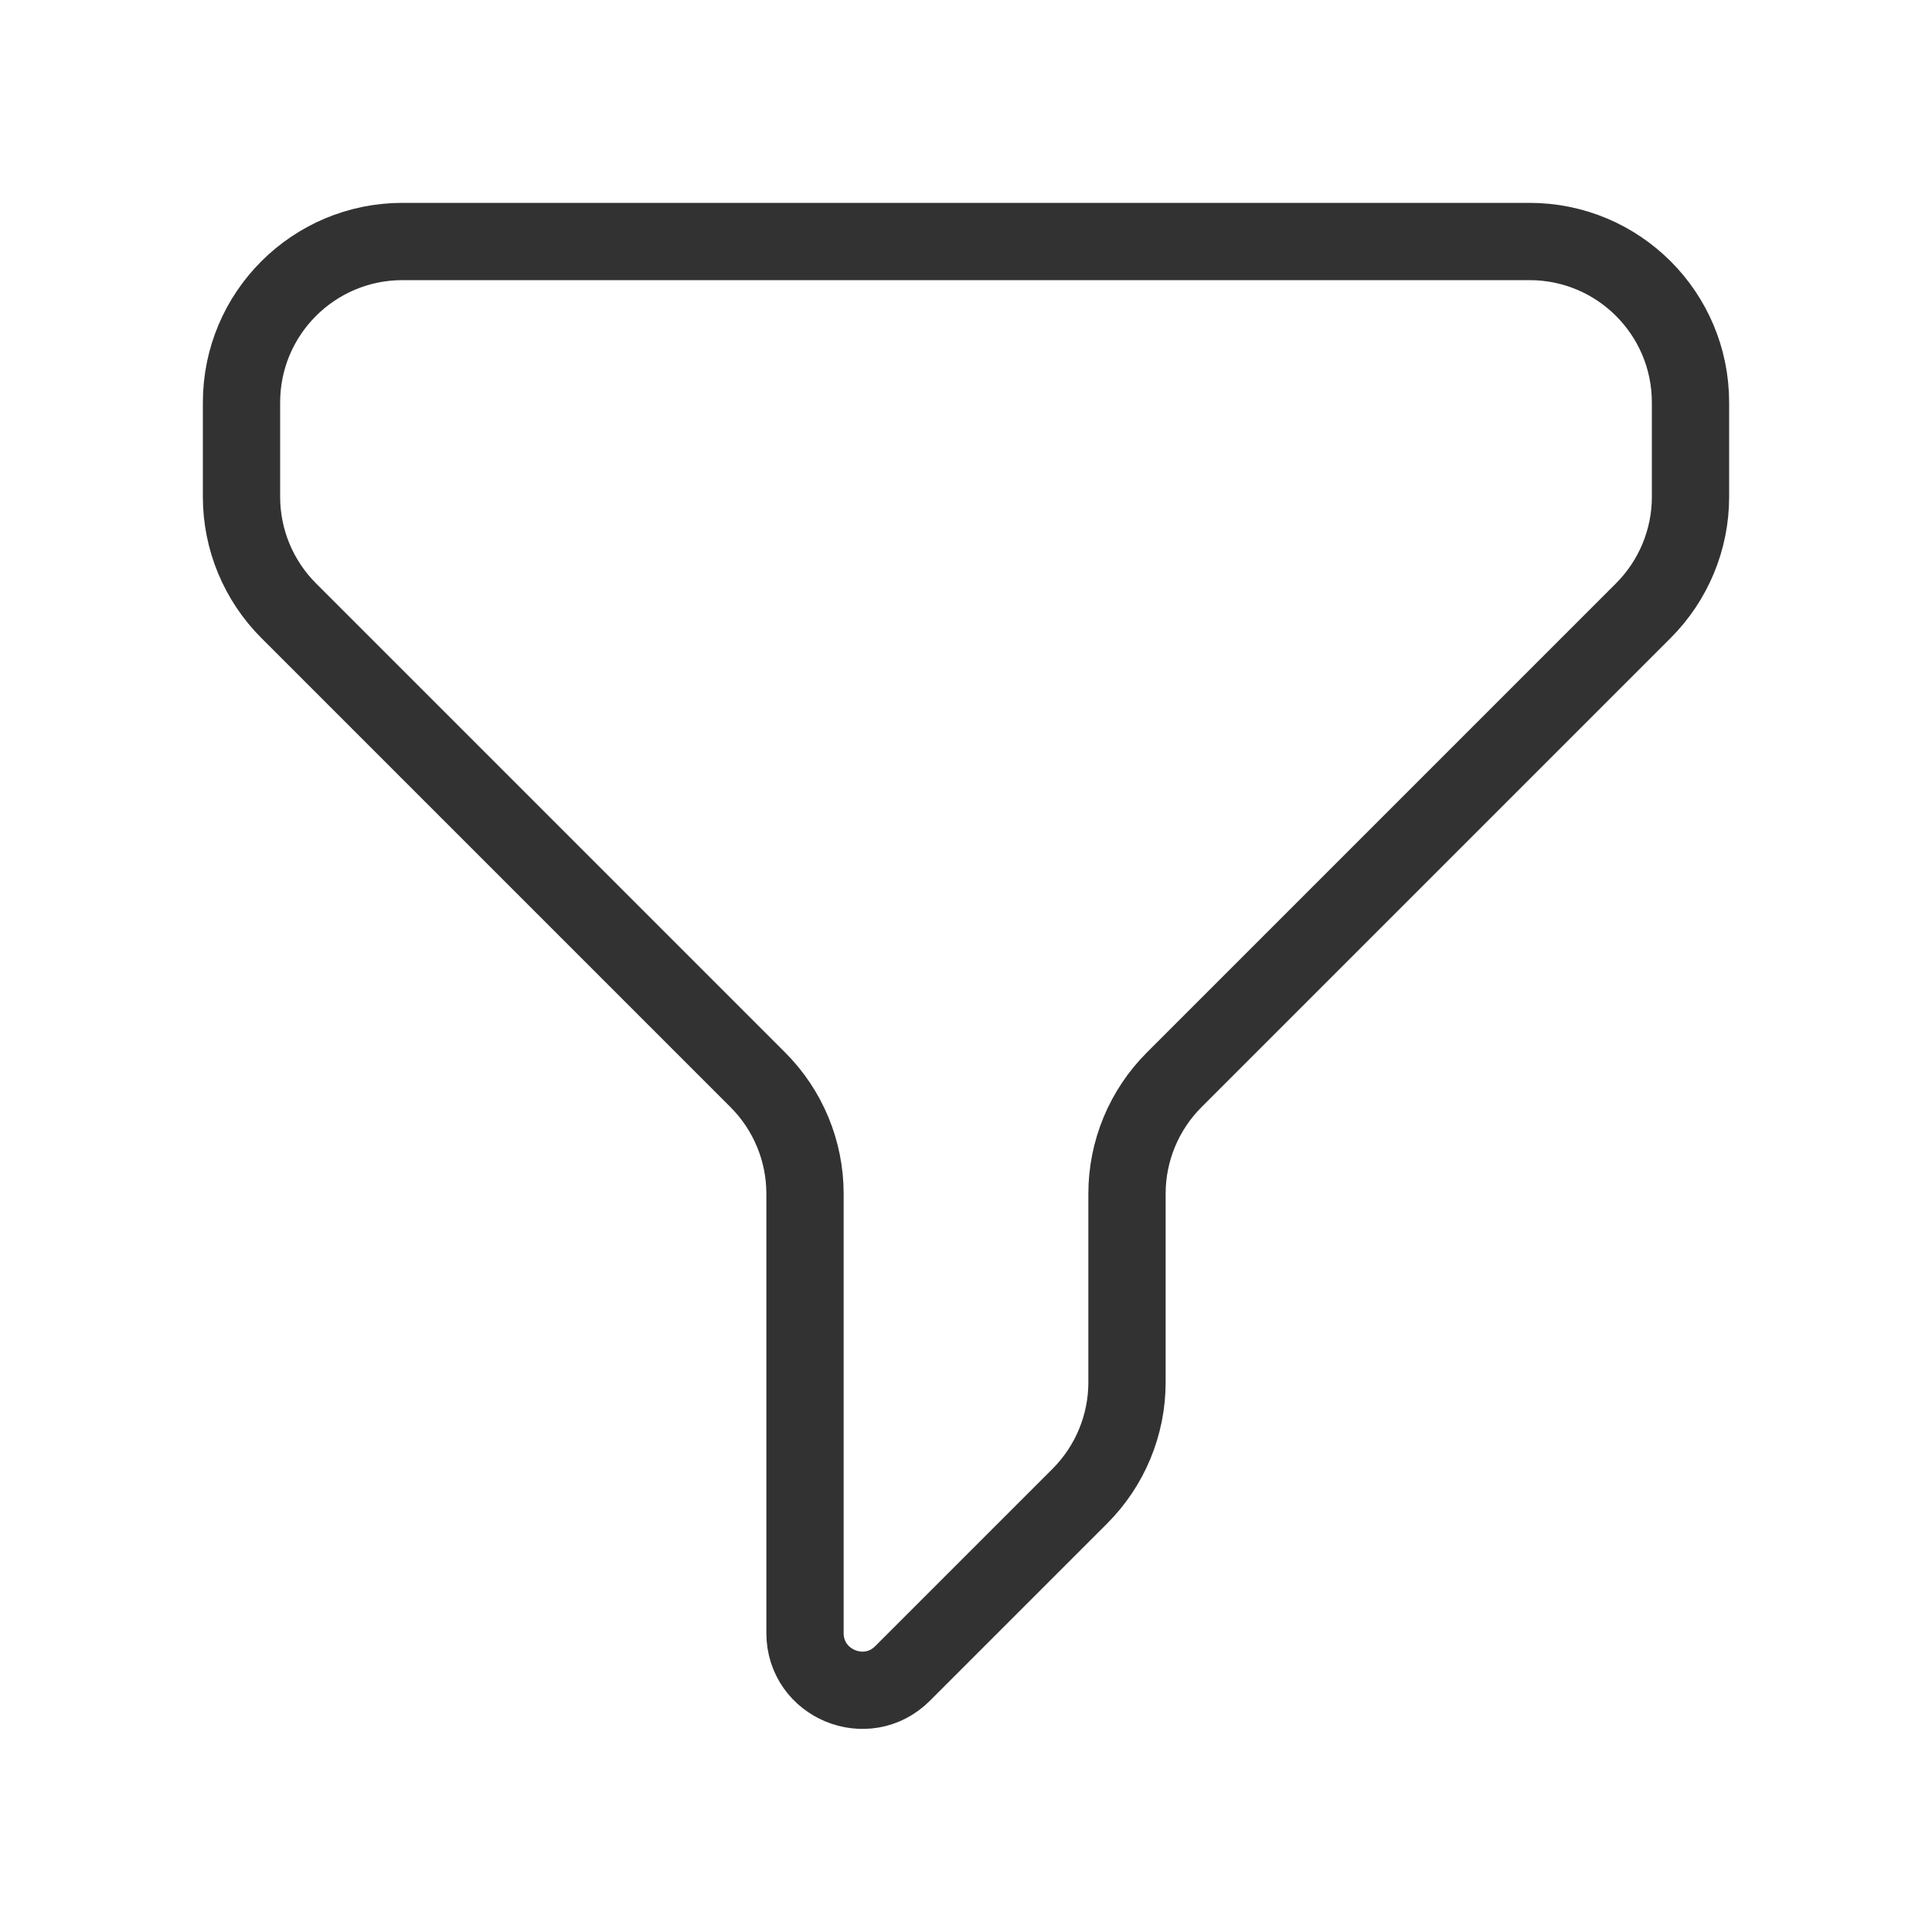
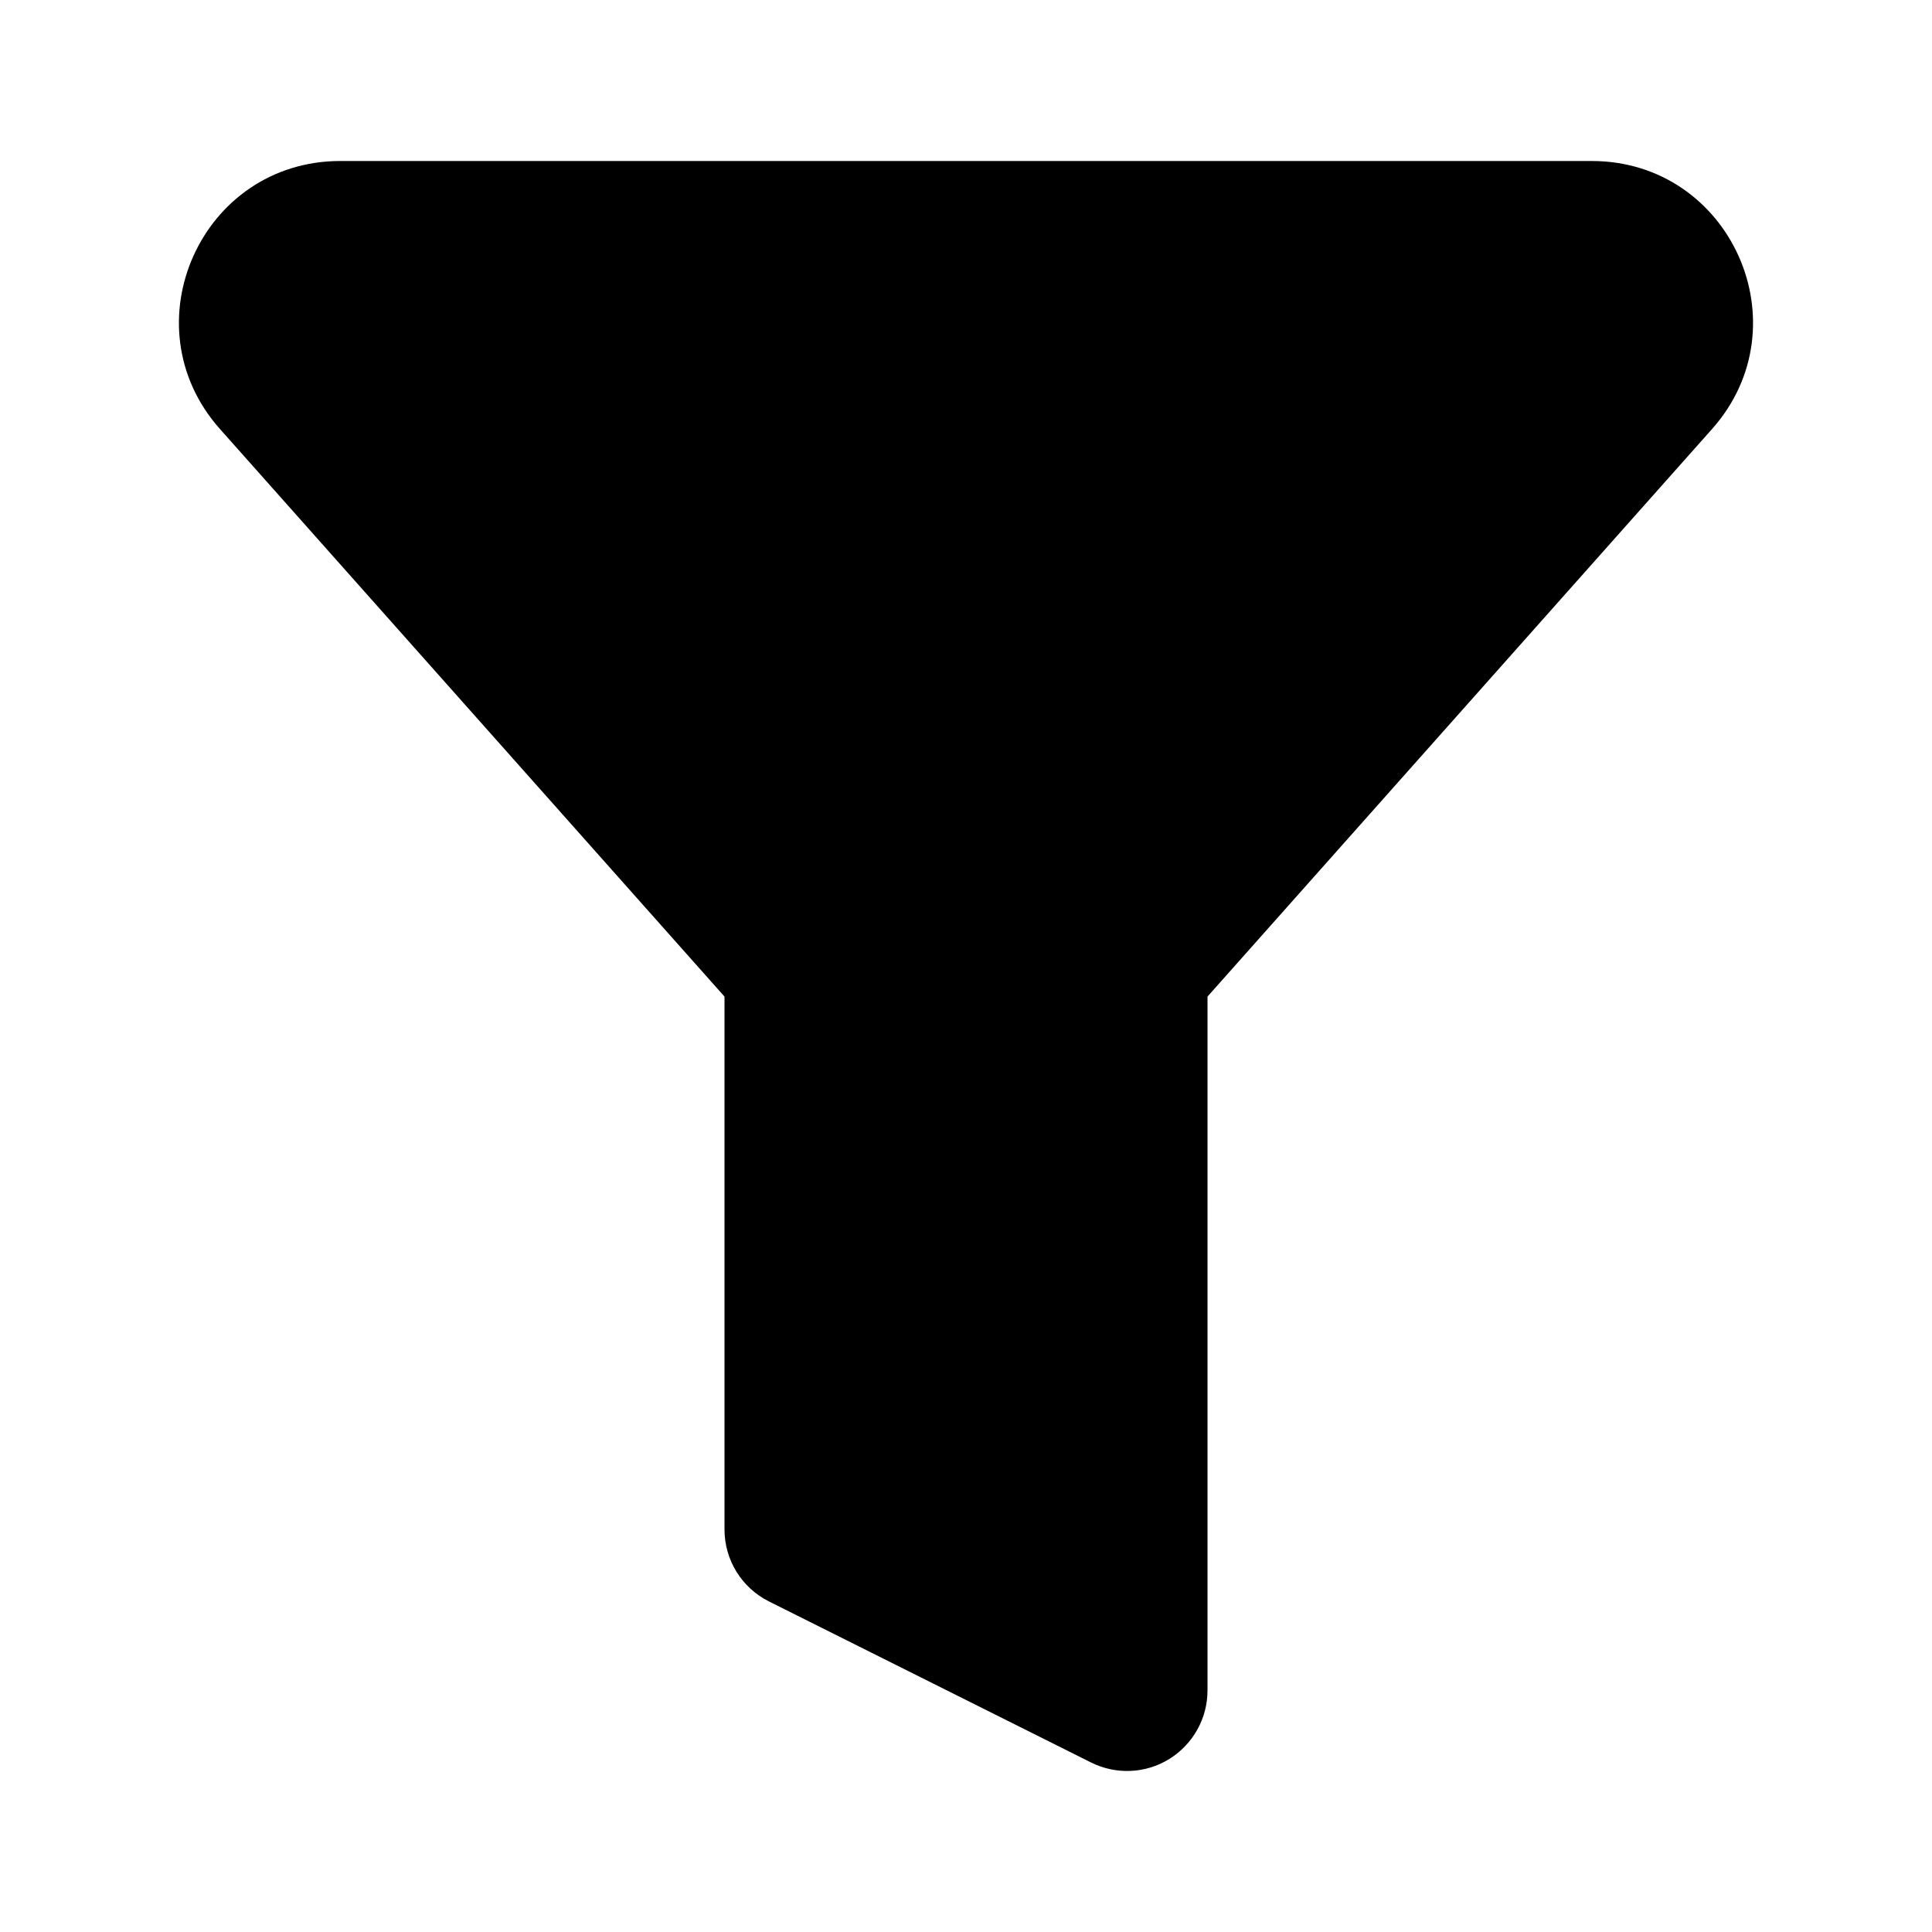
<svg xmlns="http://www.w3.org/2000/svg" width="800px" height="800px" viewBox="0 0 24 24" fill="none">
  <g id="SVGRepo_bgCarrier" stroke-width="0" />
  <g id="SVGRepo_tracerCarrier" stroke-linecap="round" stroke-linejoin="round" />
  <g id="SVGRepo_iconCarrier">
-     <path d="M19 3H5C3.895 3 3 3.895 3 5V6.172C3 6.702 3.211 7.211 3.586 7.586L9.414 13.414C9.789 13.789 10 14.298 10 14.828V20V20.286C10 20.918 10.765 21.235 11.212 20.788L12 20L13.414 18.586C13.789 18.211 14 17.702 14 17.172V14.828C14 14.298 14.211 13.789 14.586 13.414L20.414 7.586C20.789 7.211 21 6.702 21 6.172V5C21 3.895 20.105 3 19 3Z" stroke="#323232" stroke-width="0.96" stroke-linecap="round" stroke-linejoin="round" />
+     <path d="M4.227 2C2.501 2 1.585 4.039 2.732 5.329L9 12.38V19C9 19.379 9.214 19.725 9.553 19.894L13.553 21.894C13.863 22.049 14.231 22.033 14.525 21.851C14.82 21.668 15 21.347 15 21V12.38L21.268 5.329C22.414 4.039 21.499 2 19.773 2H4.227Z" fill="#000000" />
  </g>
</svg>
